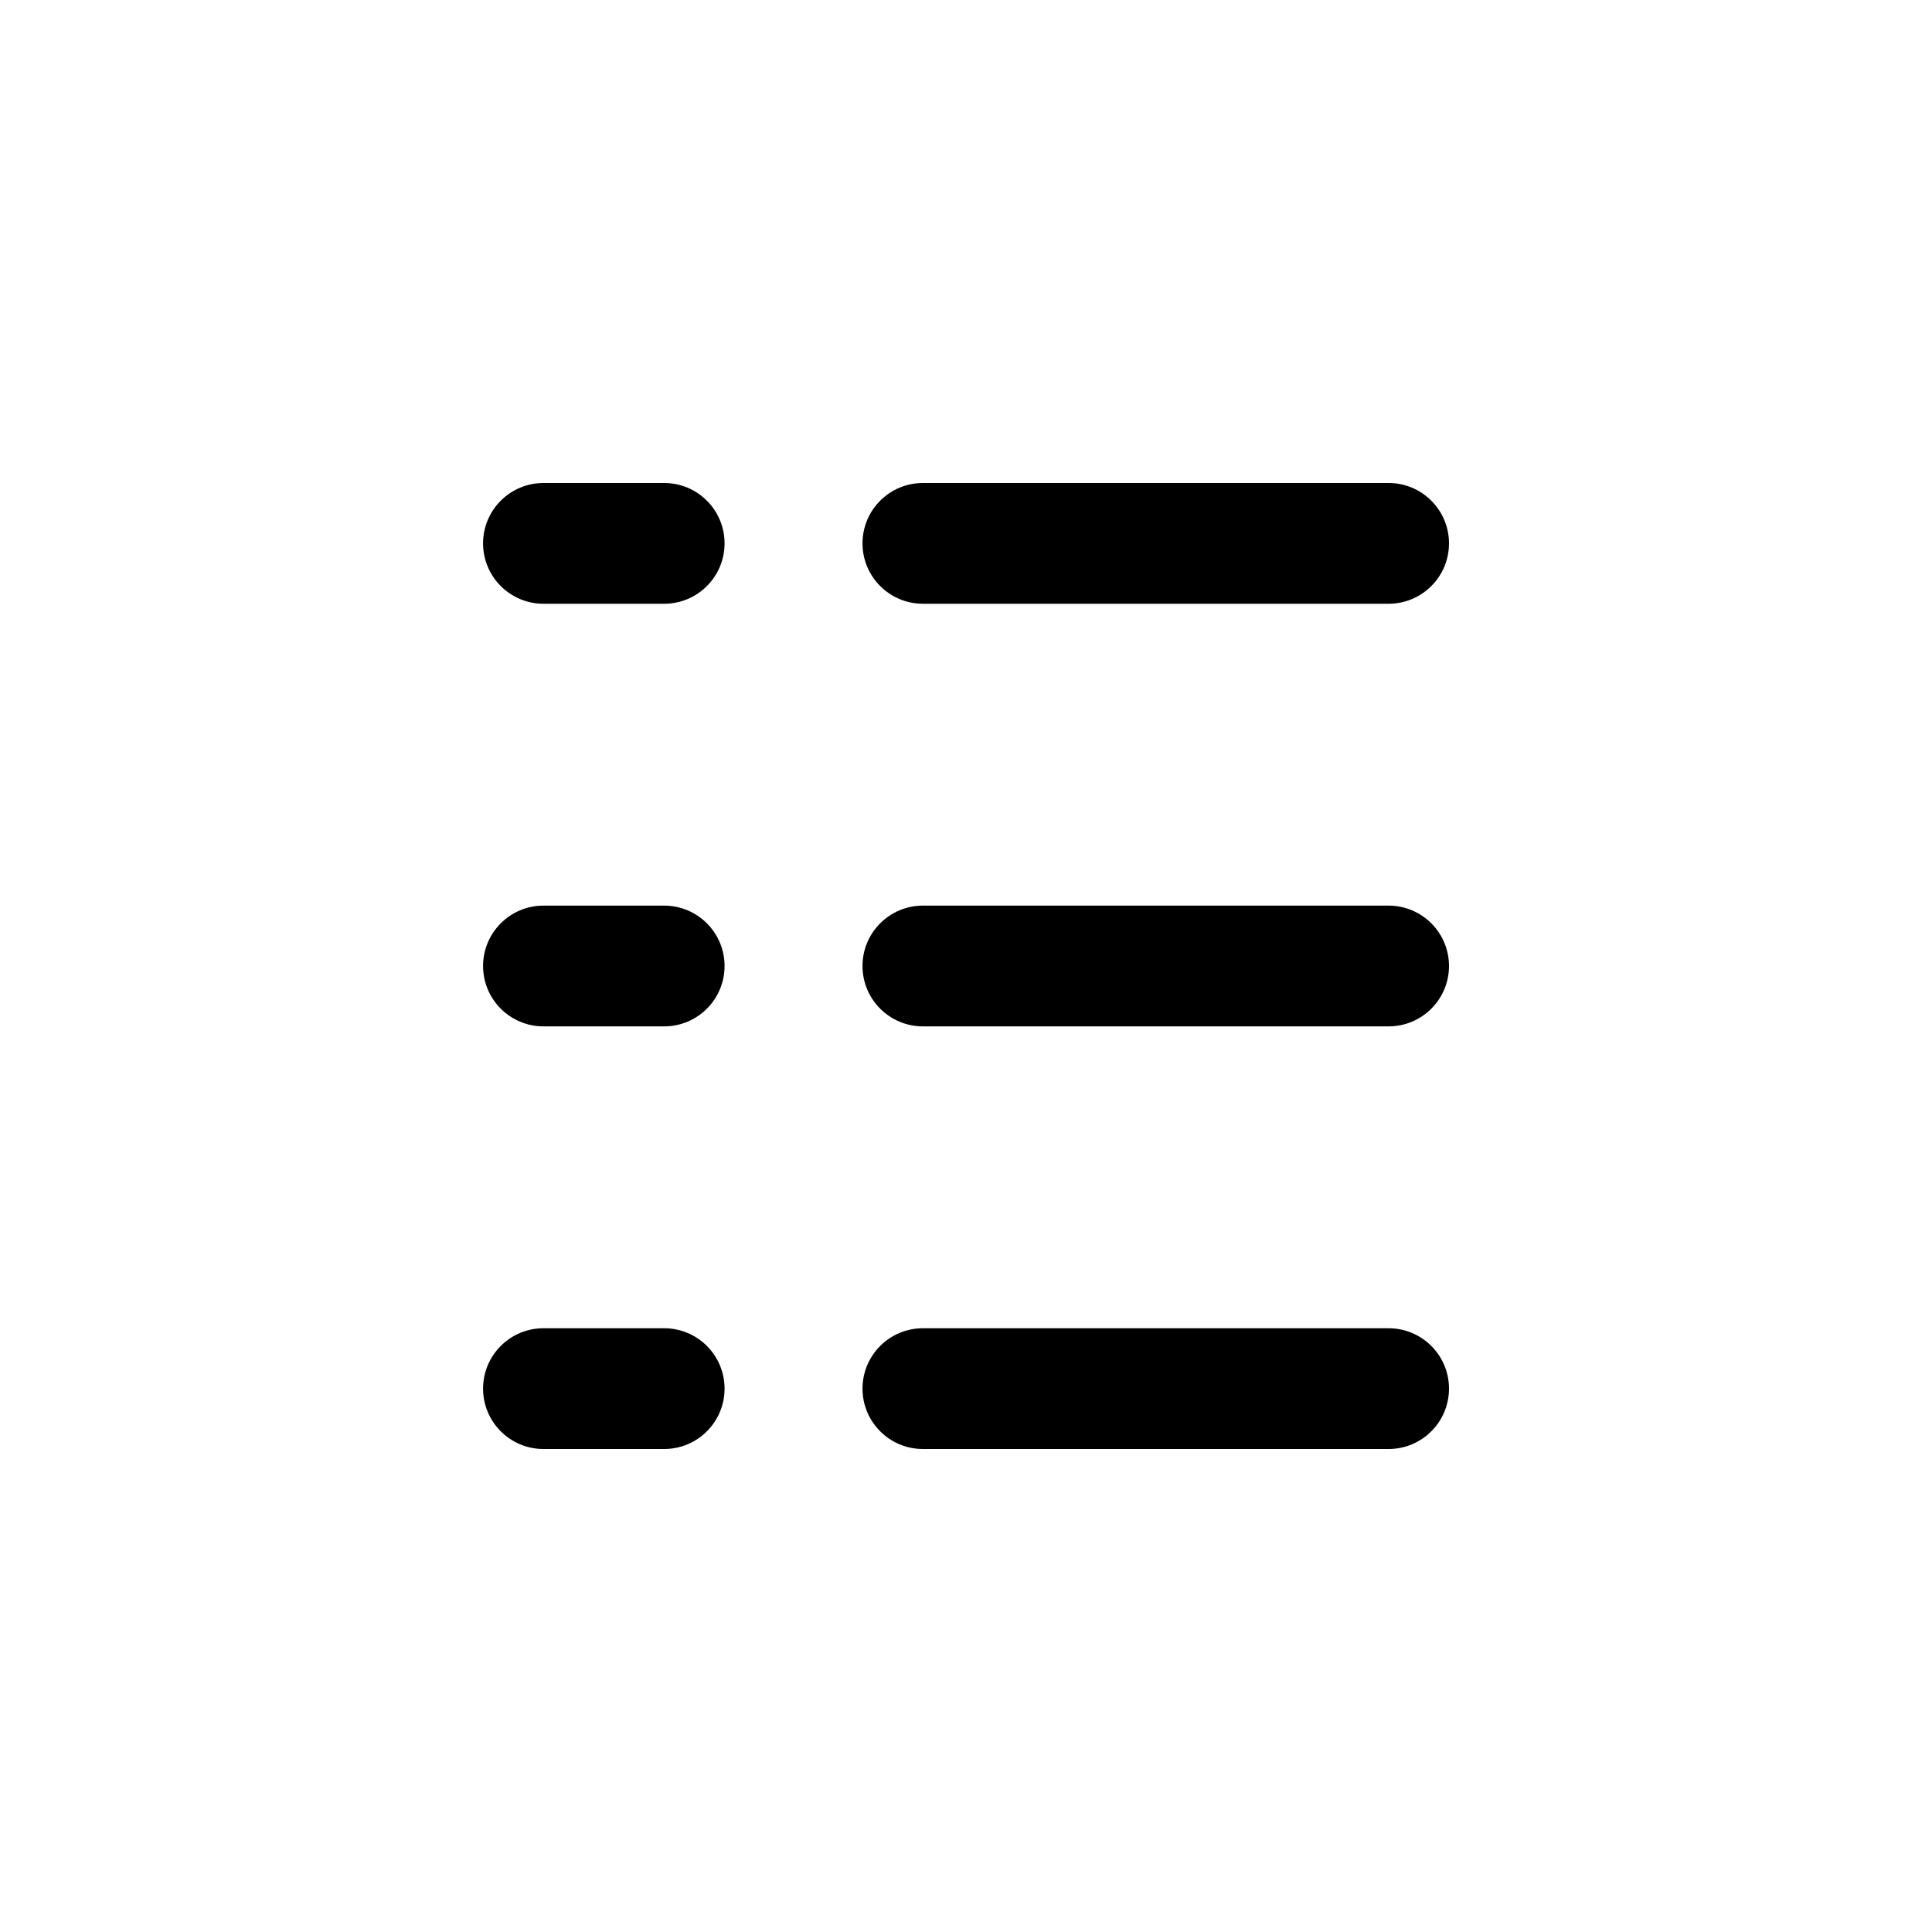
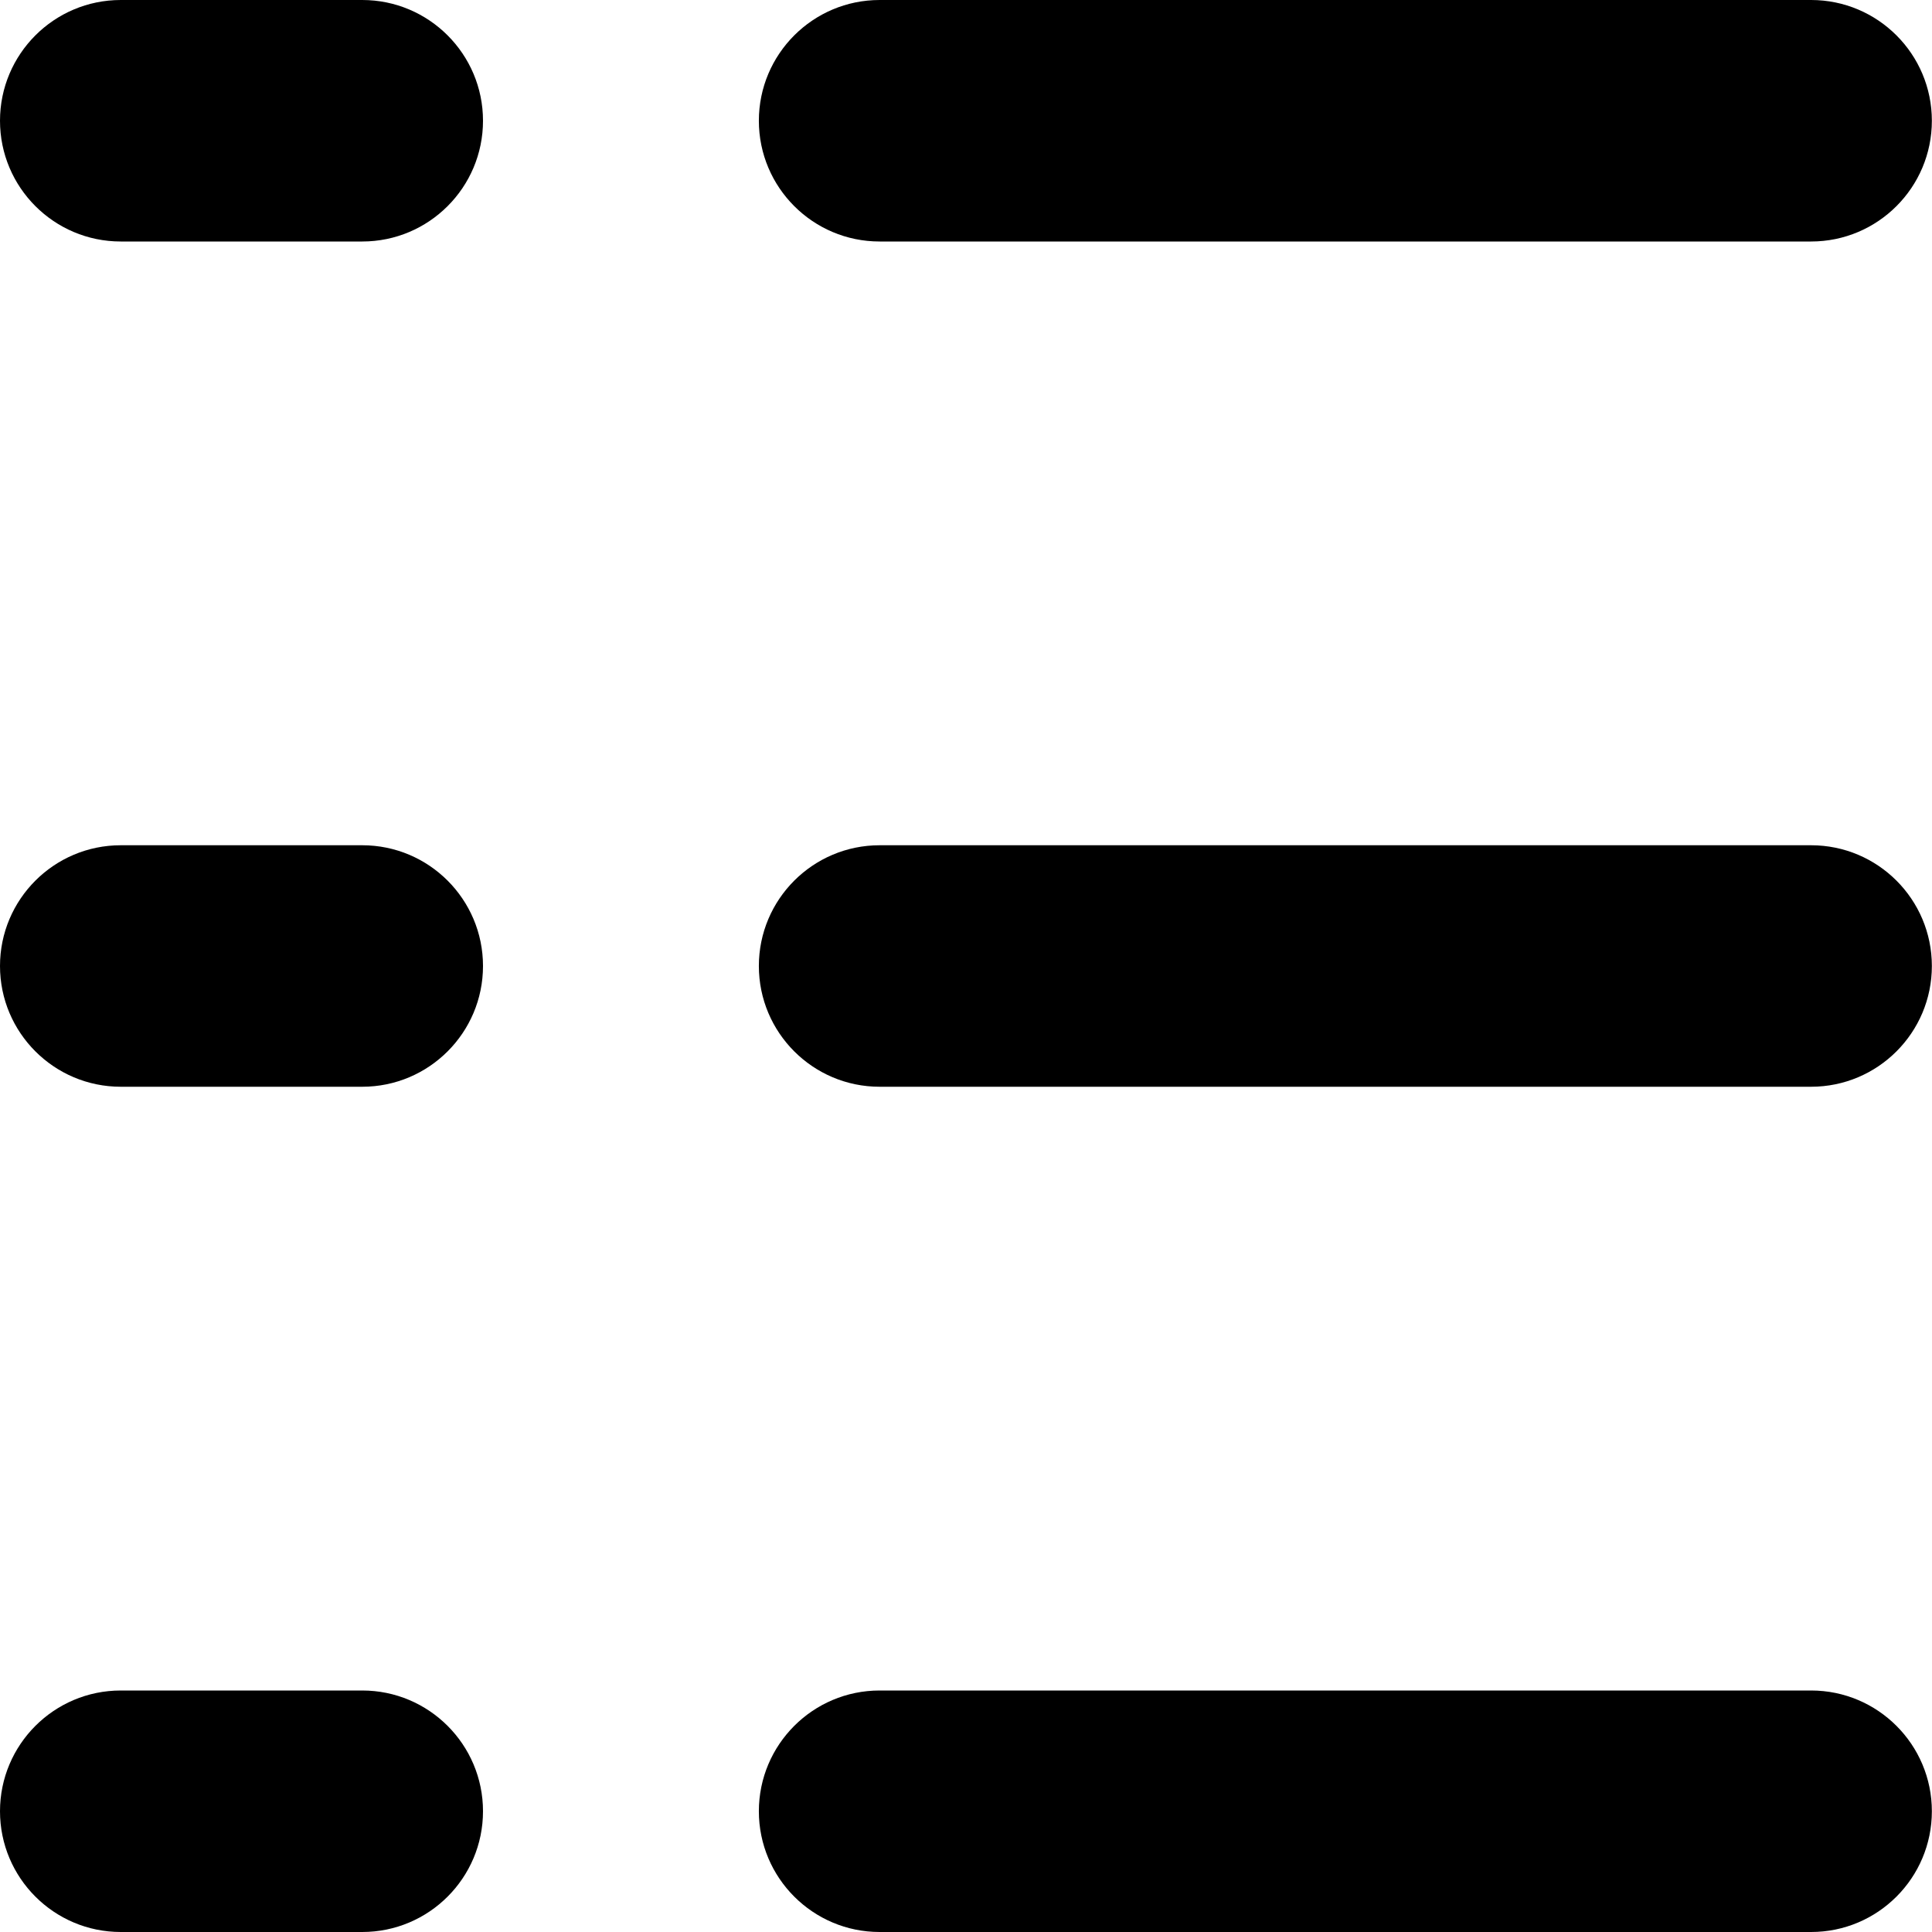
- <svg xmlns="http://www.w3.org/2000/svg" version="1.1" x="0px" y="0px" viewBox="0 0 28 28" style="enable-background:new 0 0 28 28;" xml:space="preserve">
+ <svg xmlns="http://www.w3.org/2000/svg" version="1.1" id="XMLID_1_" x="0px" y="0px" viewBox="0 0 13.999 14" enable-background="new 0 0 13.999 14" xml:space="preserve">
  <g id="list">
    <g>
-       <path d="M13.375,8.75h6.75C20.608,8.75,21,8.358,21,7.875C21,7.392,20.608,7,20.125,7h-6.75C12.892,7,12.5,7.392,12.5,7.875    C12.5,8.358,12.892,8.75,13.375,8.75z" />
-       <path d="M20.125,13.125h-6.75c-0.483,0-0.875,0.392-0.875,0.875c0,0.483,0.392,0.875,0.875,0.875h6.75    C20.608,14.875,21,14.483,21,14C21,13.517,20.608,13.125,20.125,13.125z" />
-       <path d="M20.125,19.25h-6.75c-0.483,0-0.875,0.392-0.875,0.875c0,0.483,0.392,0.875,0.875,0.875h6.75    C20.608,21,21,20.608,21,20.125C21,19.642,20.608,19.25,20.125,19.25z" />
-       <path d="M9.626,7h-1.75C7.393,7,7.001,7.392,7.001,7.875c0,0.483,0.392,0.875,0.875,0.875h1.75c0.483,0,0.875-0.392,0.875-0.875    C10.501,7.392,10.109,7,9.626,7z" />
-       <path d="M9.626,13.125h-1.75c-0.483,0-0.875,0.392-0.875,0.875c0,0.483,0.392,0.875,0.875,0.875h1.75    c0.483,0,0.875-0.392,0.875-0.875C10.501,13.517,10.109,13.125,9.626,13.125z" />
-       <path d="M9.626,19.25h-1.75c-0.483,0-0.875,0.392-0.875,0.875C7.001,20.608,7.393,21,7.876,21h1.75    c0.483,0,0.875-0.392,0.875-0.875C10.501,19.642,10.109,19.25,9.626,19.25z" />
+       <path d="M6.374,1.75h6.75c0.483,0,0.875-0.392,0.875-0.875S13.607,0,13.124,0h-6.75C5.891,0,5.499,0.392,5.499,0.875    S5.891,1.75,6.374,1.75z" />
+       <path d="M13.124,6.125h-6.75C5.891,6.125,5.499,6.517,5.499,7s0.392,0.875,0.875,0.875h6.75c0.483,0,0.875-0.392,0.875-0.875    S13.607,6.125,13.124,6.125z" />
+       <path d="M13.124,12.25h-6.75c-0.483,0-0.875,0.392-0.875,0.875S5.891,14,6.374,14h6.75c0.483,0,0.875-0.392,0.875-0.875    S13.607,12.25,13.124,12.25z" />
+       <path d="M2.625,0h-1.75C0.392,0,0,0.392,0,0.875S0.392,1.75,0.875,1.75h1.75C3.108,1.75,3.5,1.358,3.5,0.875    C3.5,0.392,3.108,0,2.625,0z" />
+       <path d="M2.625,6.125h-1.75C0.392,6.125,0,6.517,0,7s0.392,0.875,0.875,0.875h1.75C3.108,7.875,3.5,7.483,3.5,7    S3.108,6.125,2.625,6.125z" />
+       <path d="M2.625,12.25h-1.75C0.392,12.25,0,12.642,0,13.125C0,13.608,0.392,14,0.875,14h1.75C3.108,14,3.5,13.608,3.5,13.125    C3.5,12.642,3.108,12.25,2.625,12.25z" />
    </g>
  </g>
-   <g id="Layer_1">
- </g>
</svg>
